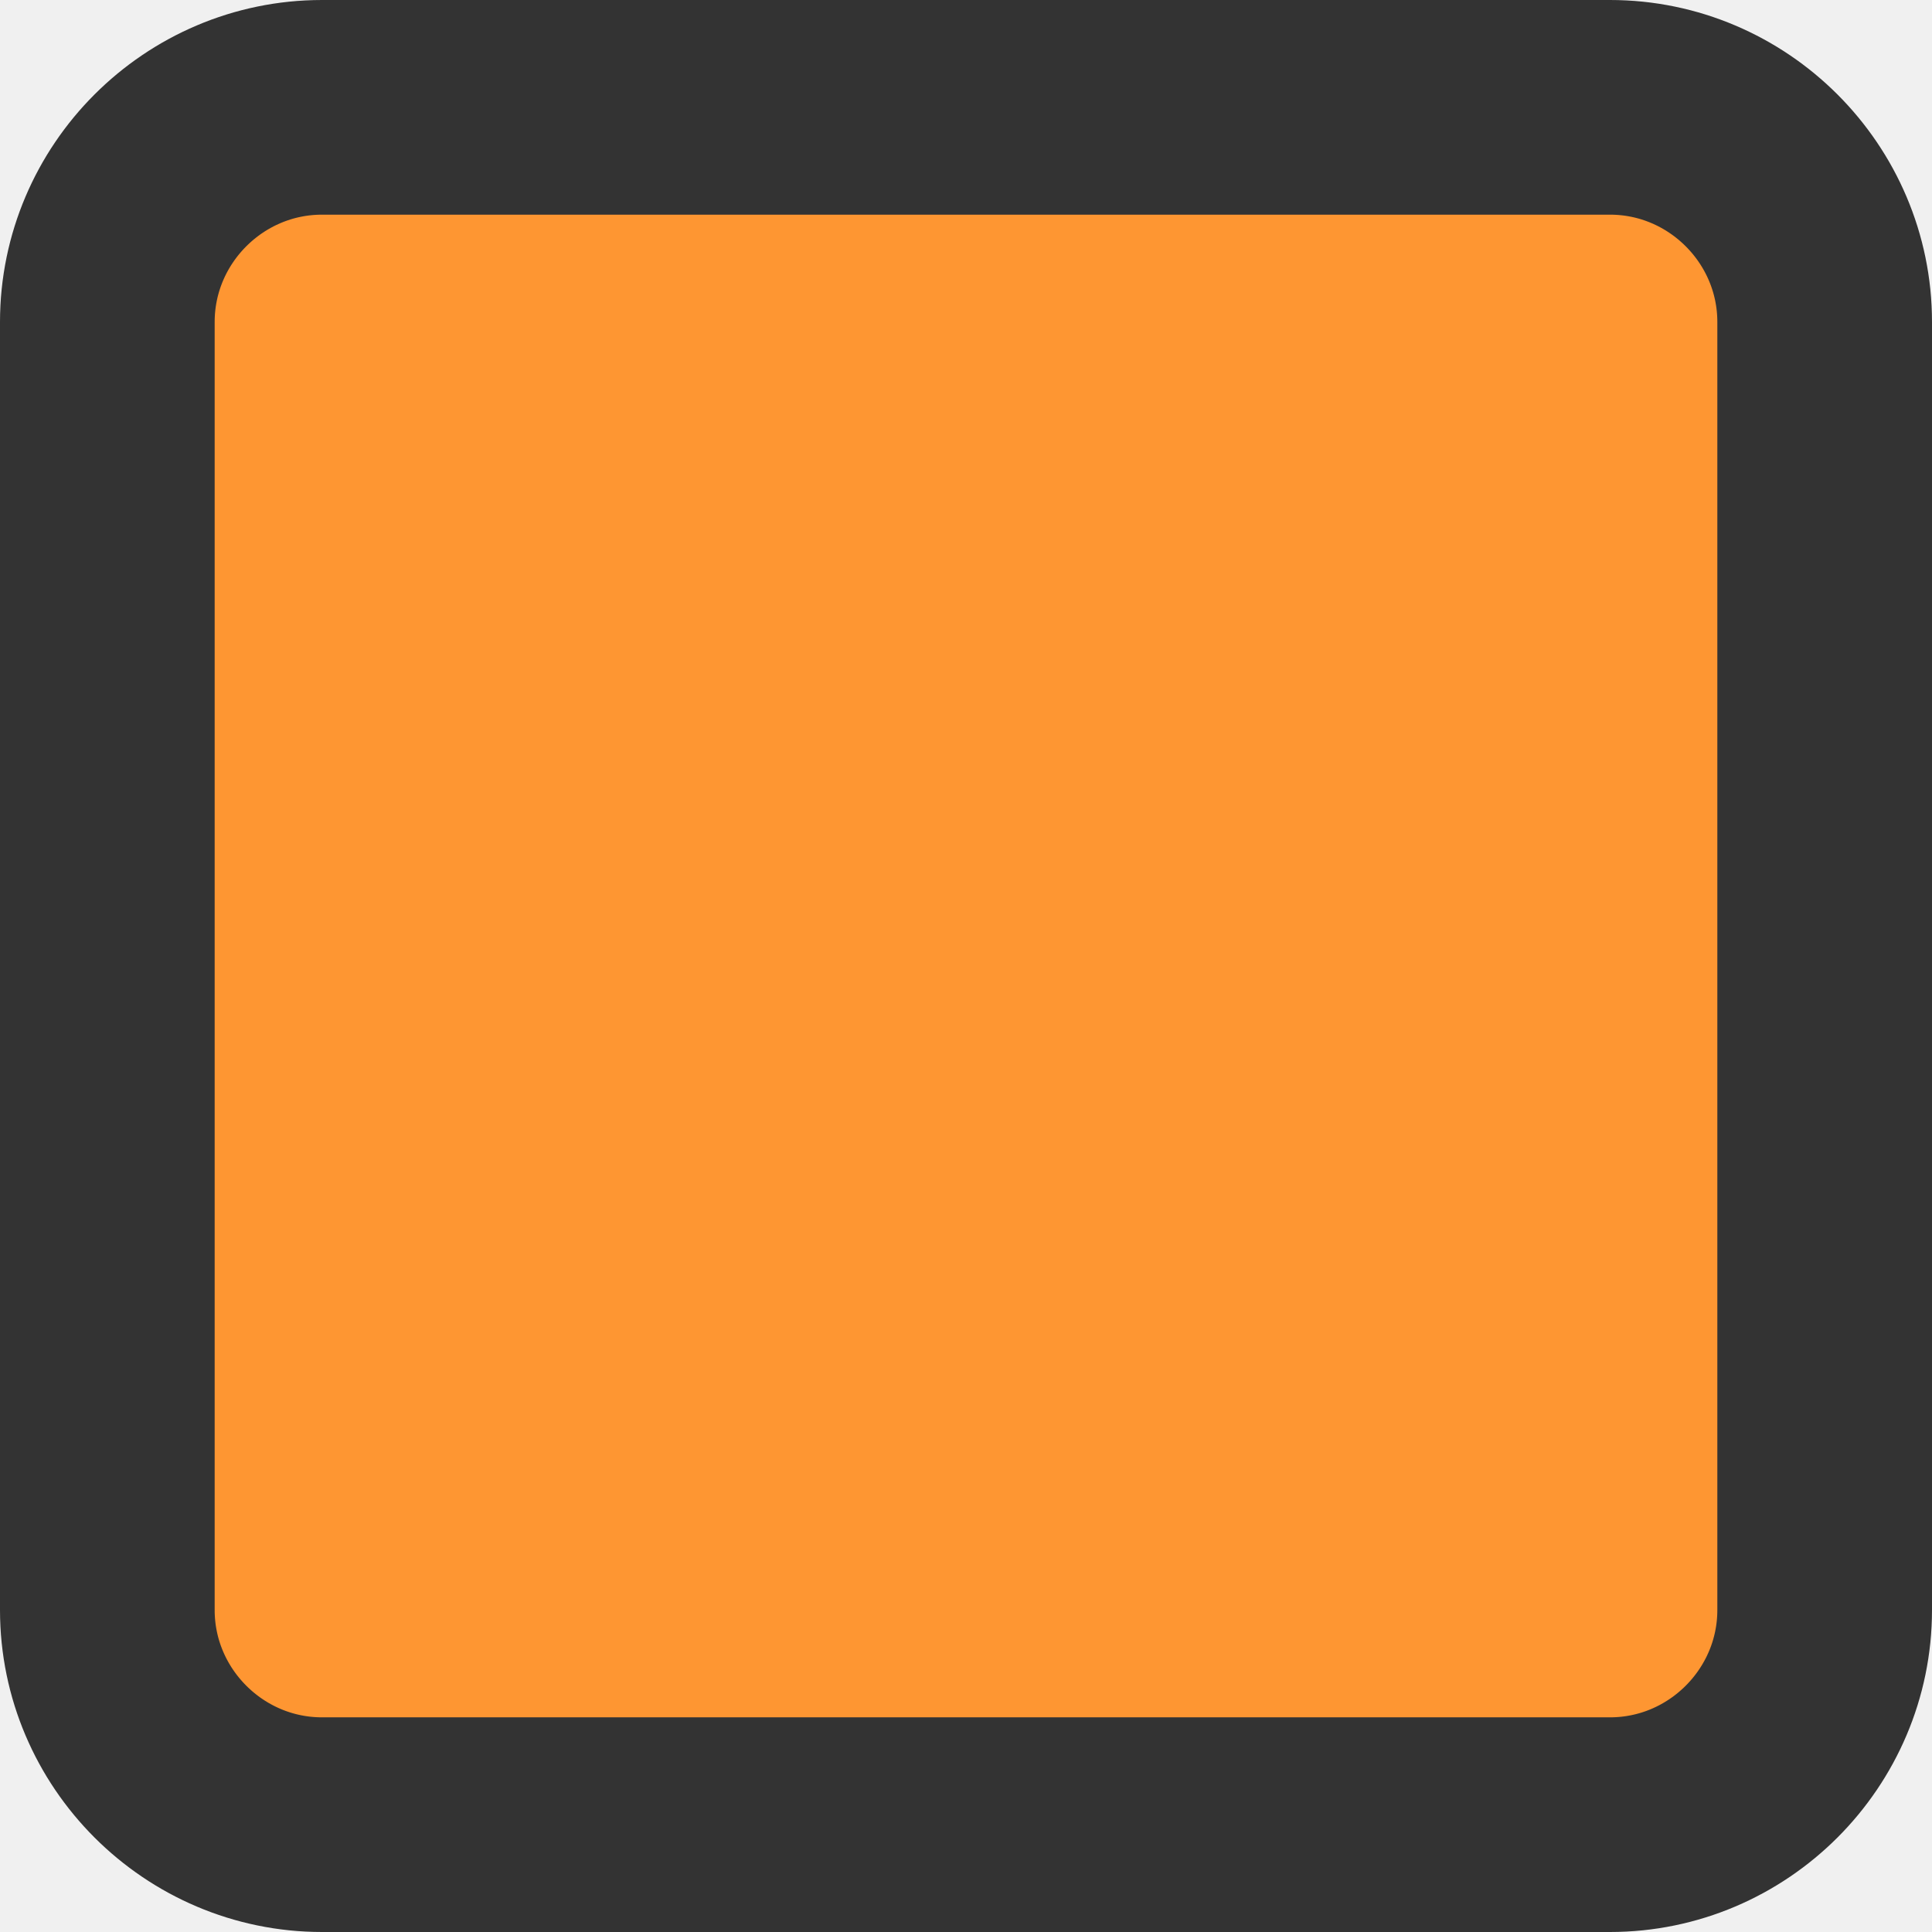
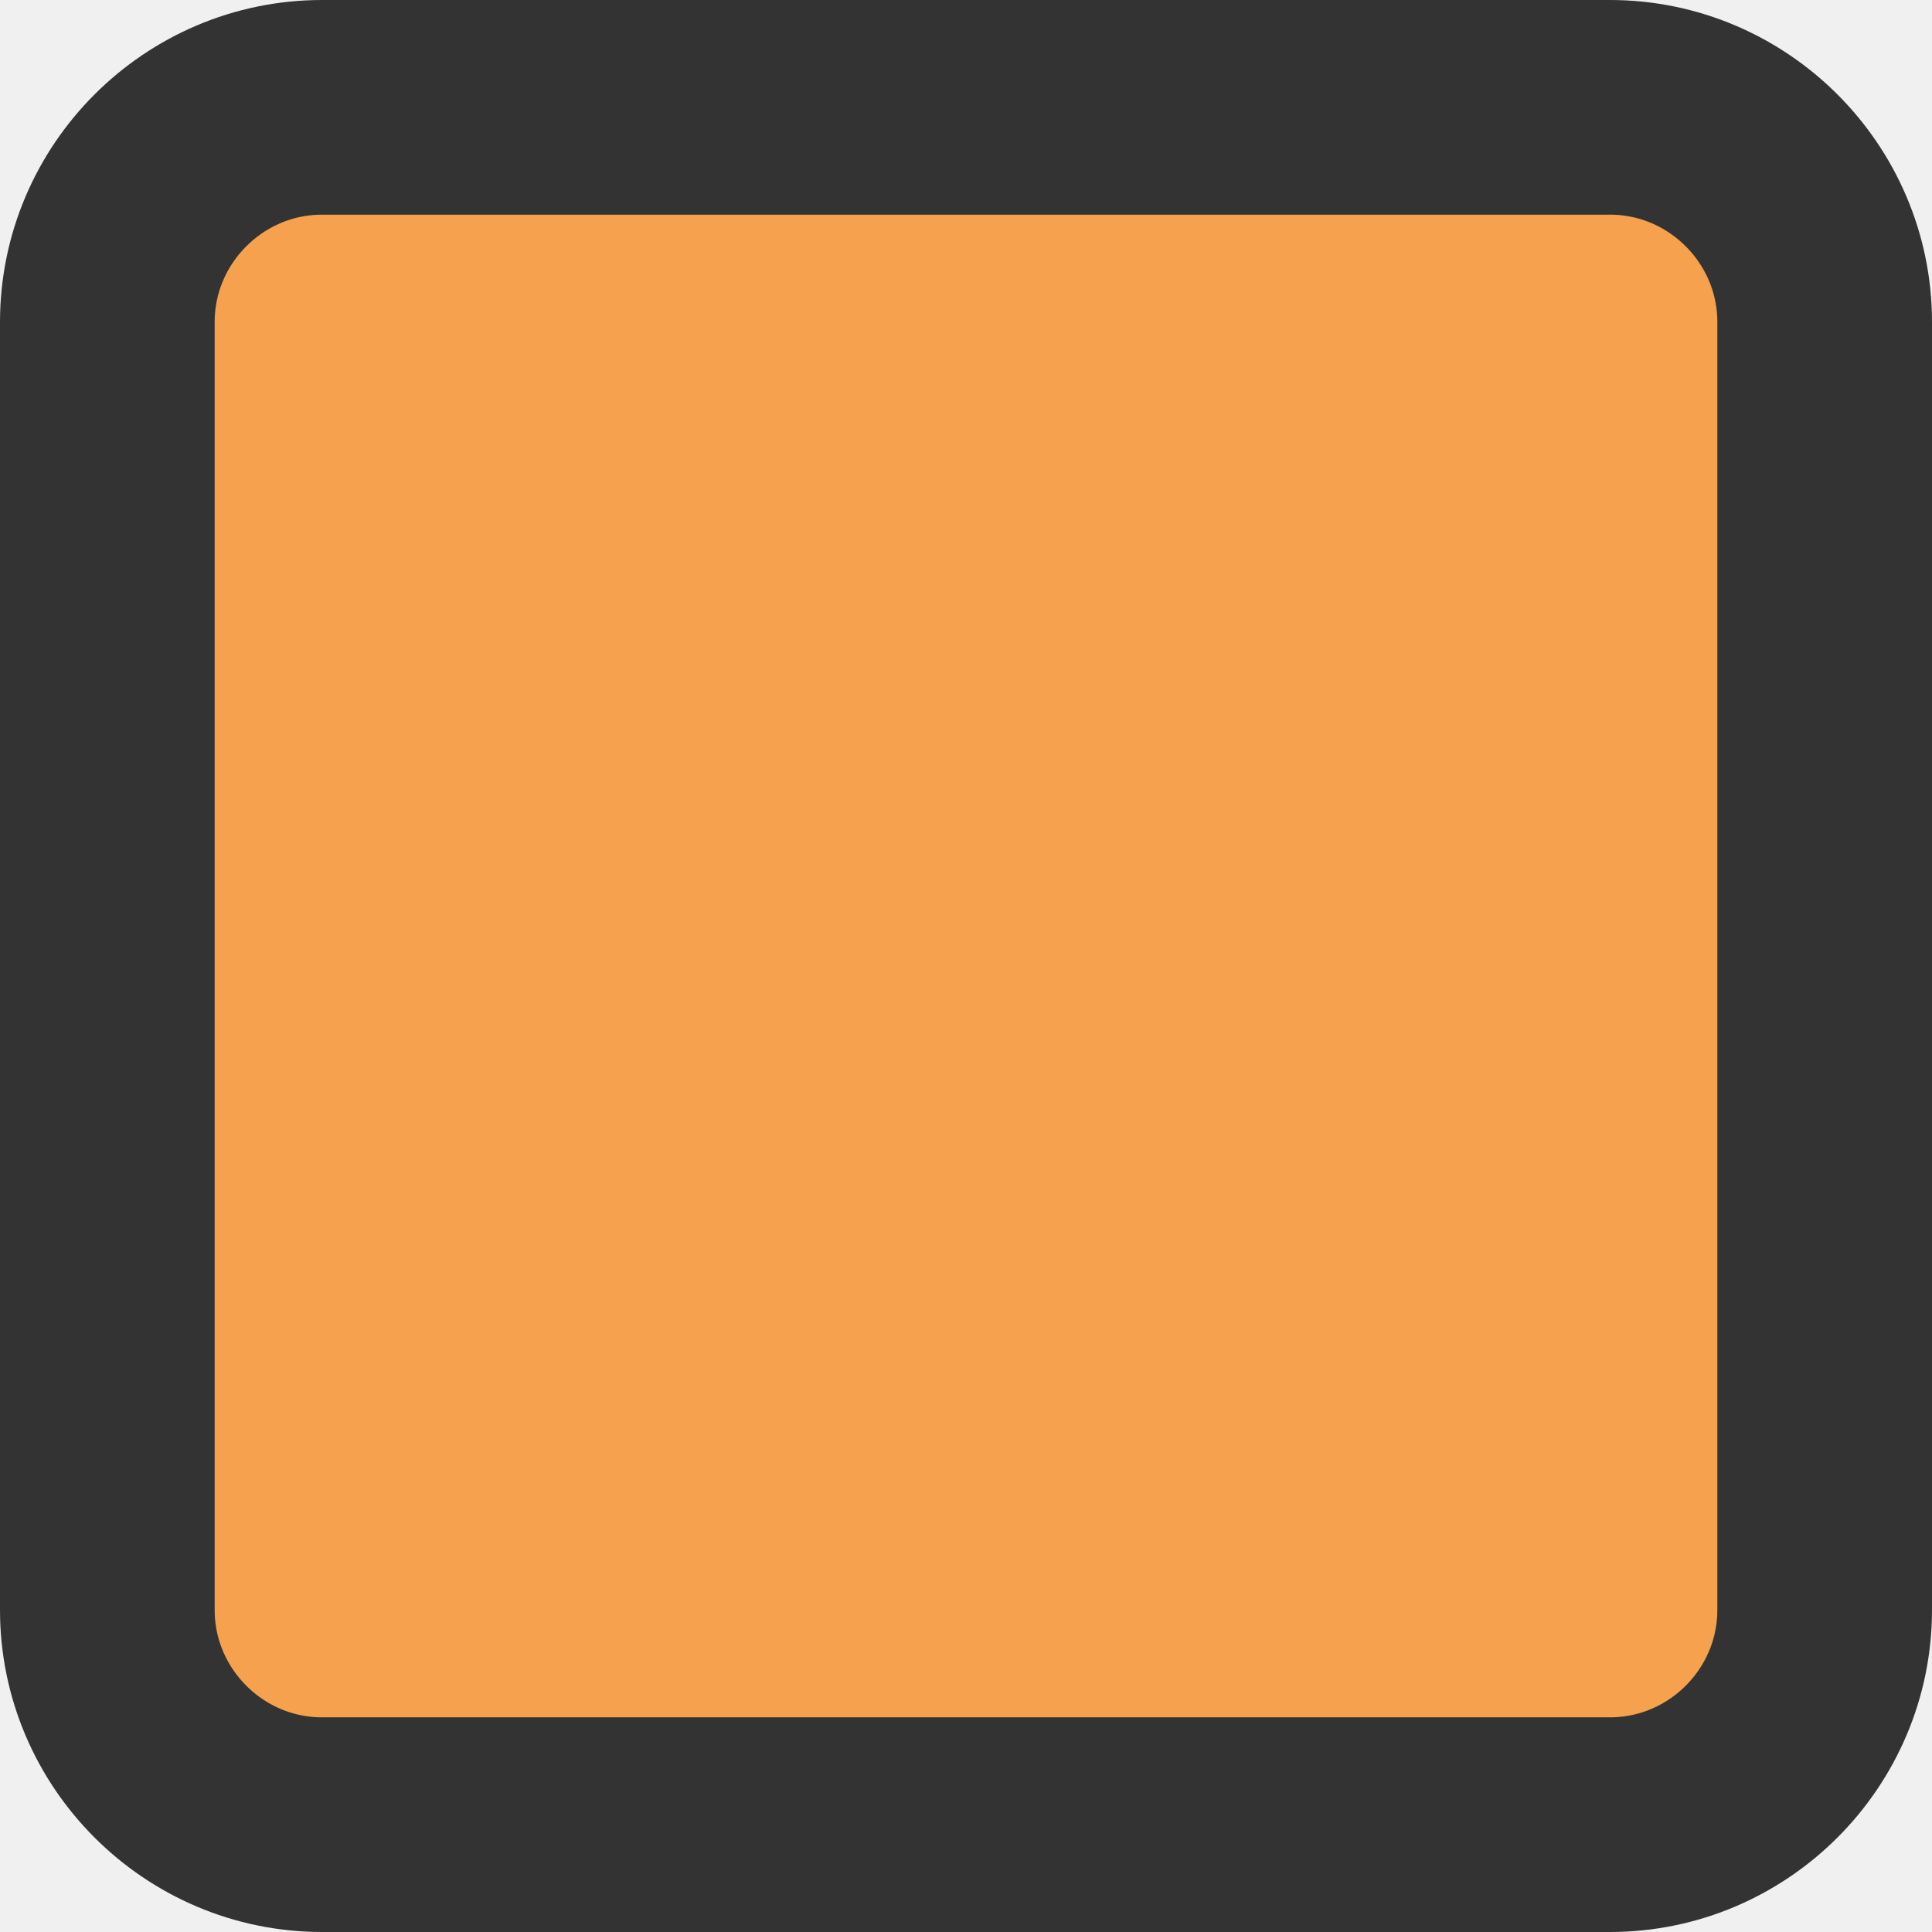
<svg xmlns="http://www.w3.org/2000/svg" version="1.1" id="Layer_1" x="0px" y="0px" viewBox="0 0 18 18" style="enable-background:new 0 0 18 18;" xml:space="preserve">
  <style type="text/css">
	.st0{fill:none;stroke:#FFFFFF;stroke-miterlimit:10;}
- 	.st1{fill:#FE9632;stroke:#333333;stroke-width:2;stroke-miterlimit:10;}
+ 	.st1{fill:#f5a14d;stroke:#333333;stroke-width:2;stroke-miterlimit:10;}
</style>
  <path class="st0" d="M8.8,14.4" />
  <g>
    <path class="st1" d="M1,15c0,1.1,0.9,2,2,2h12c1.1,0,2-0.9,2-2V3c0-1.1-0.9-2-2-2H3C1.9,1,1,1.9,1,3V15z" />
  </g>
</svg>
